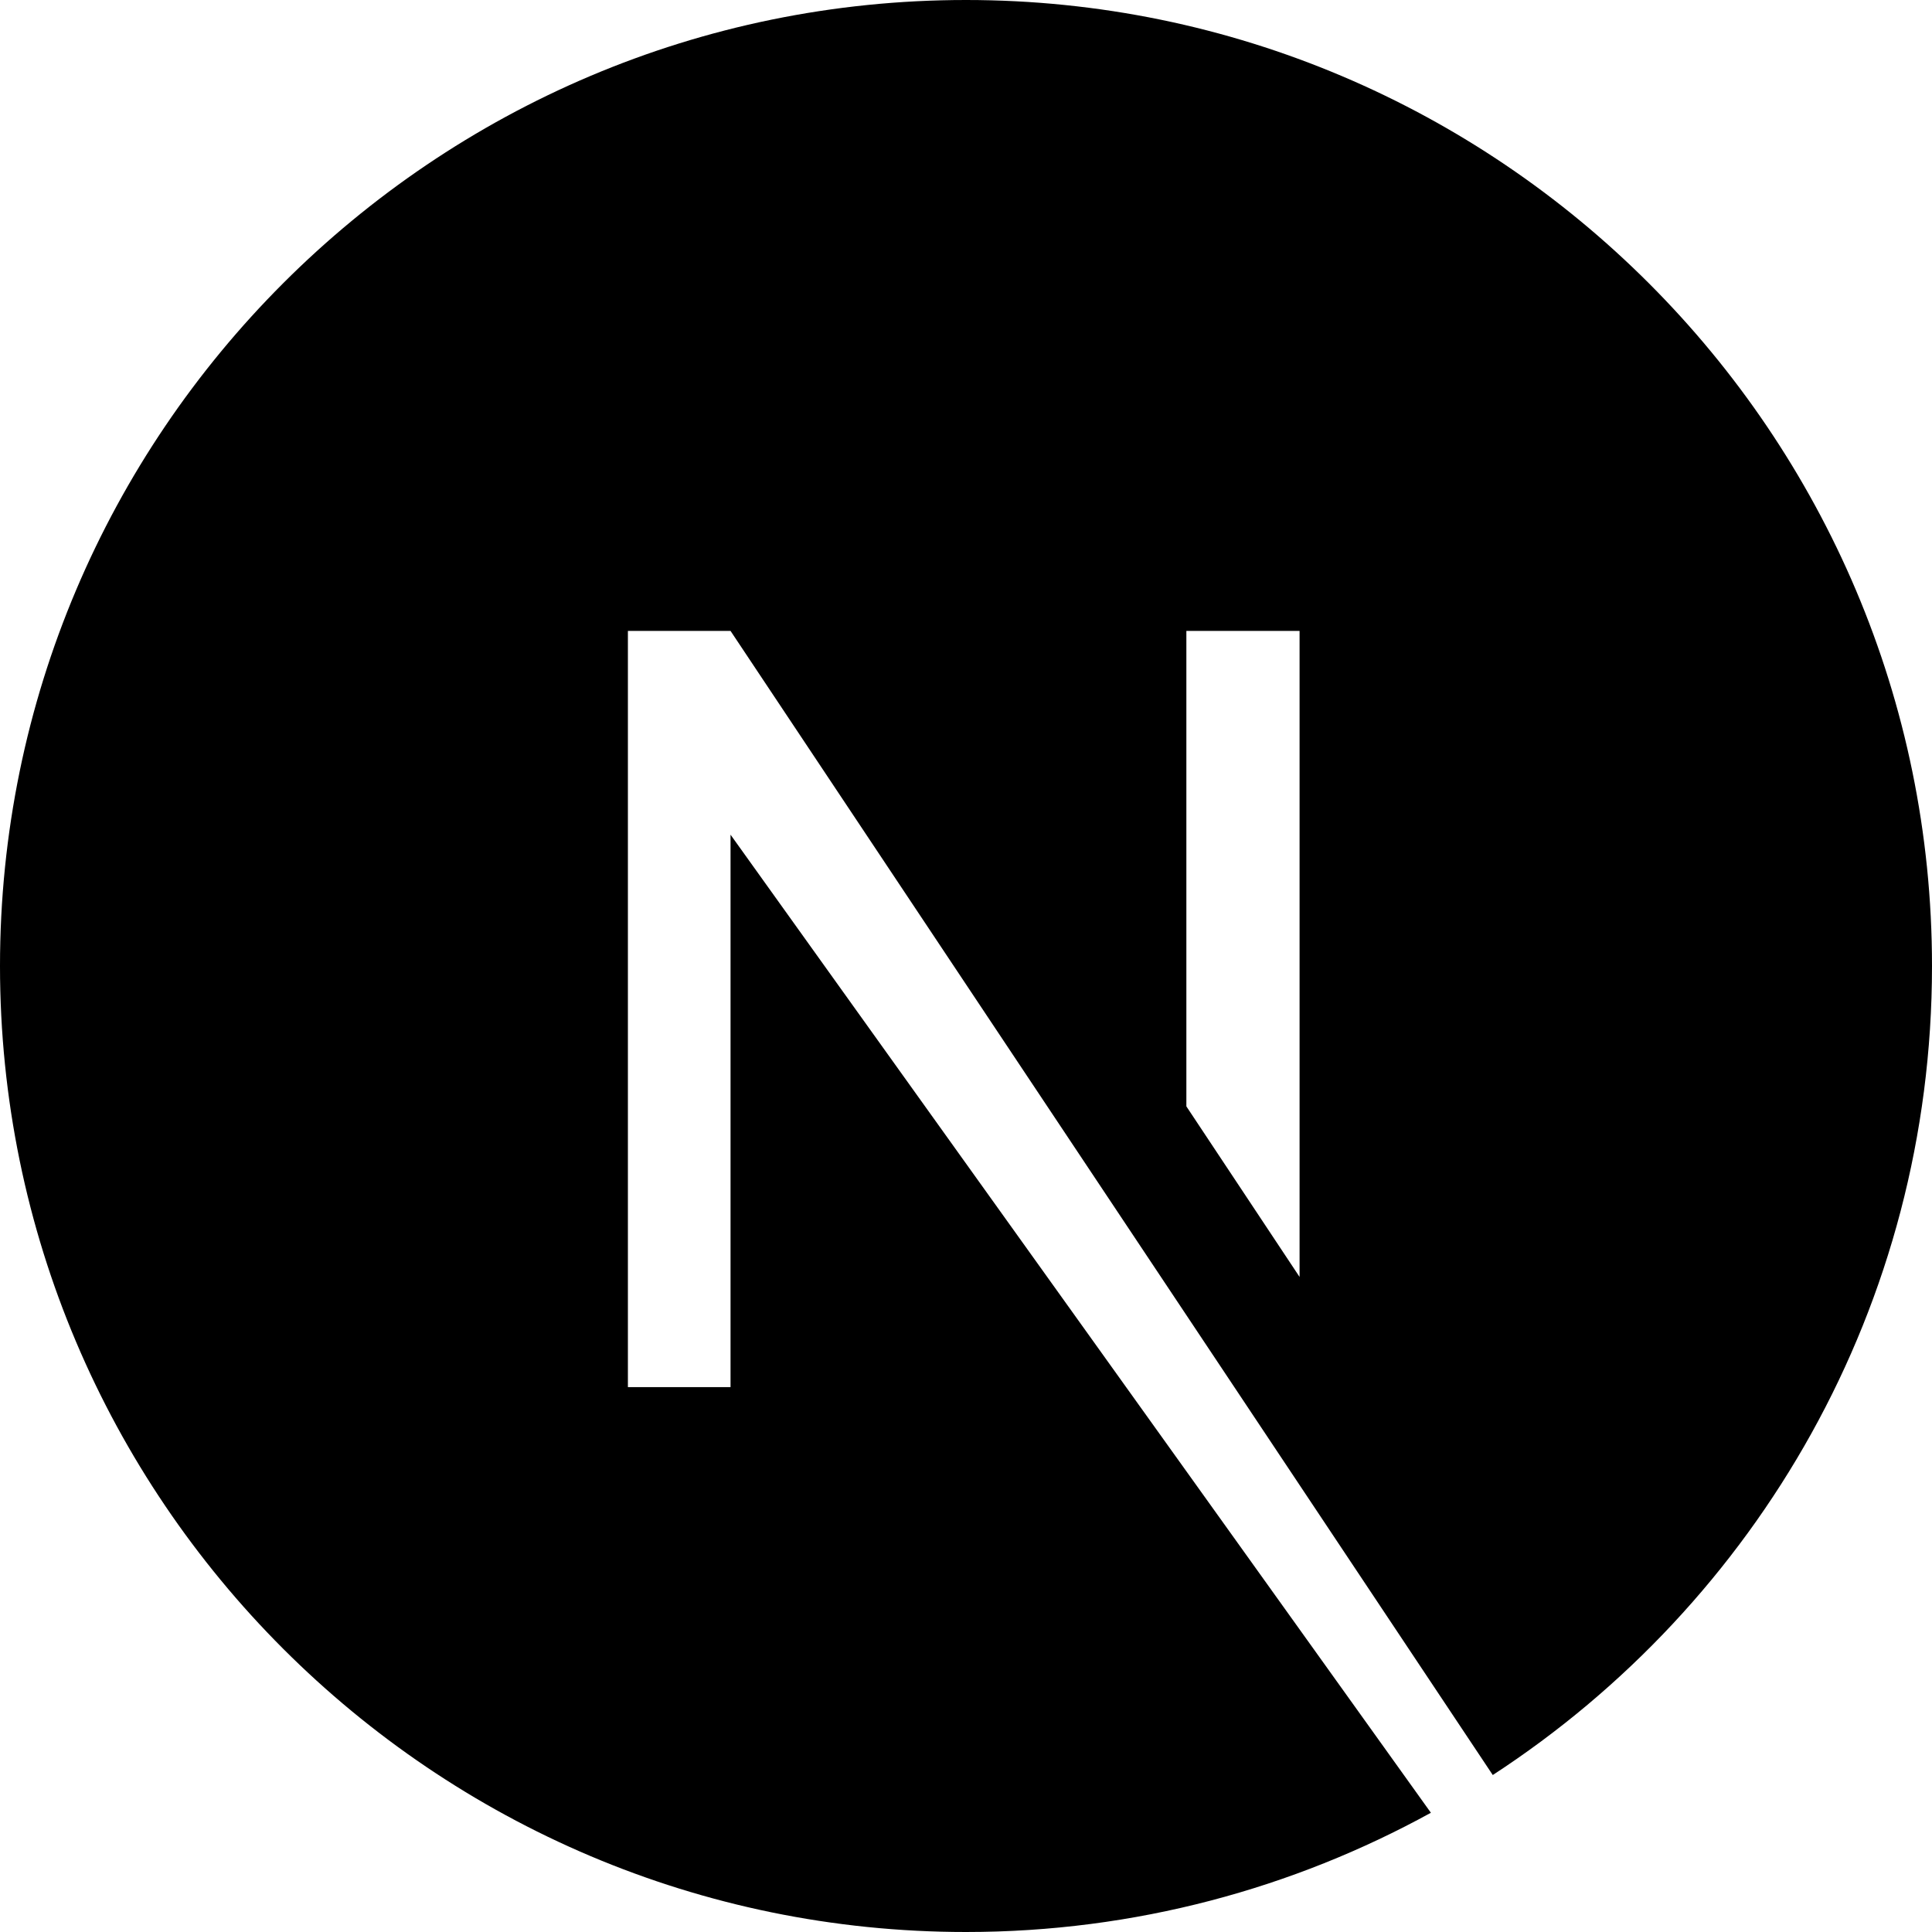
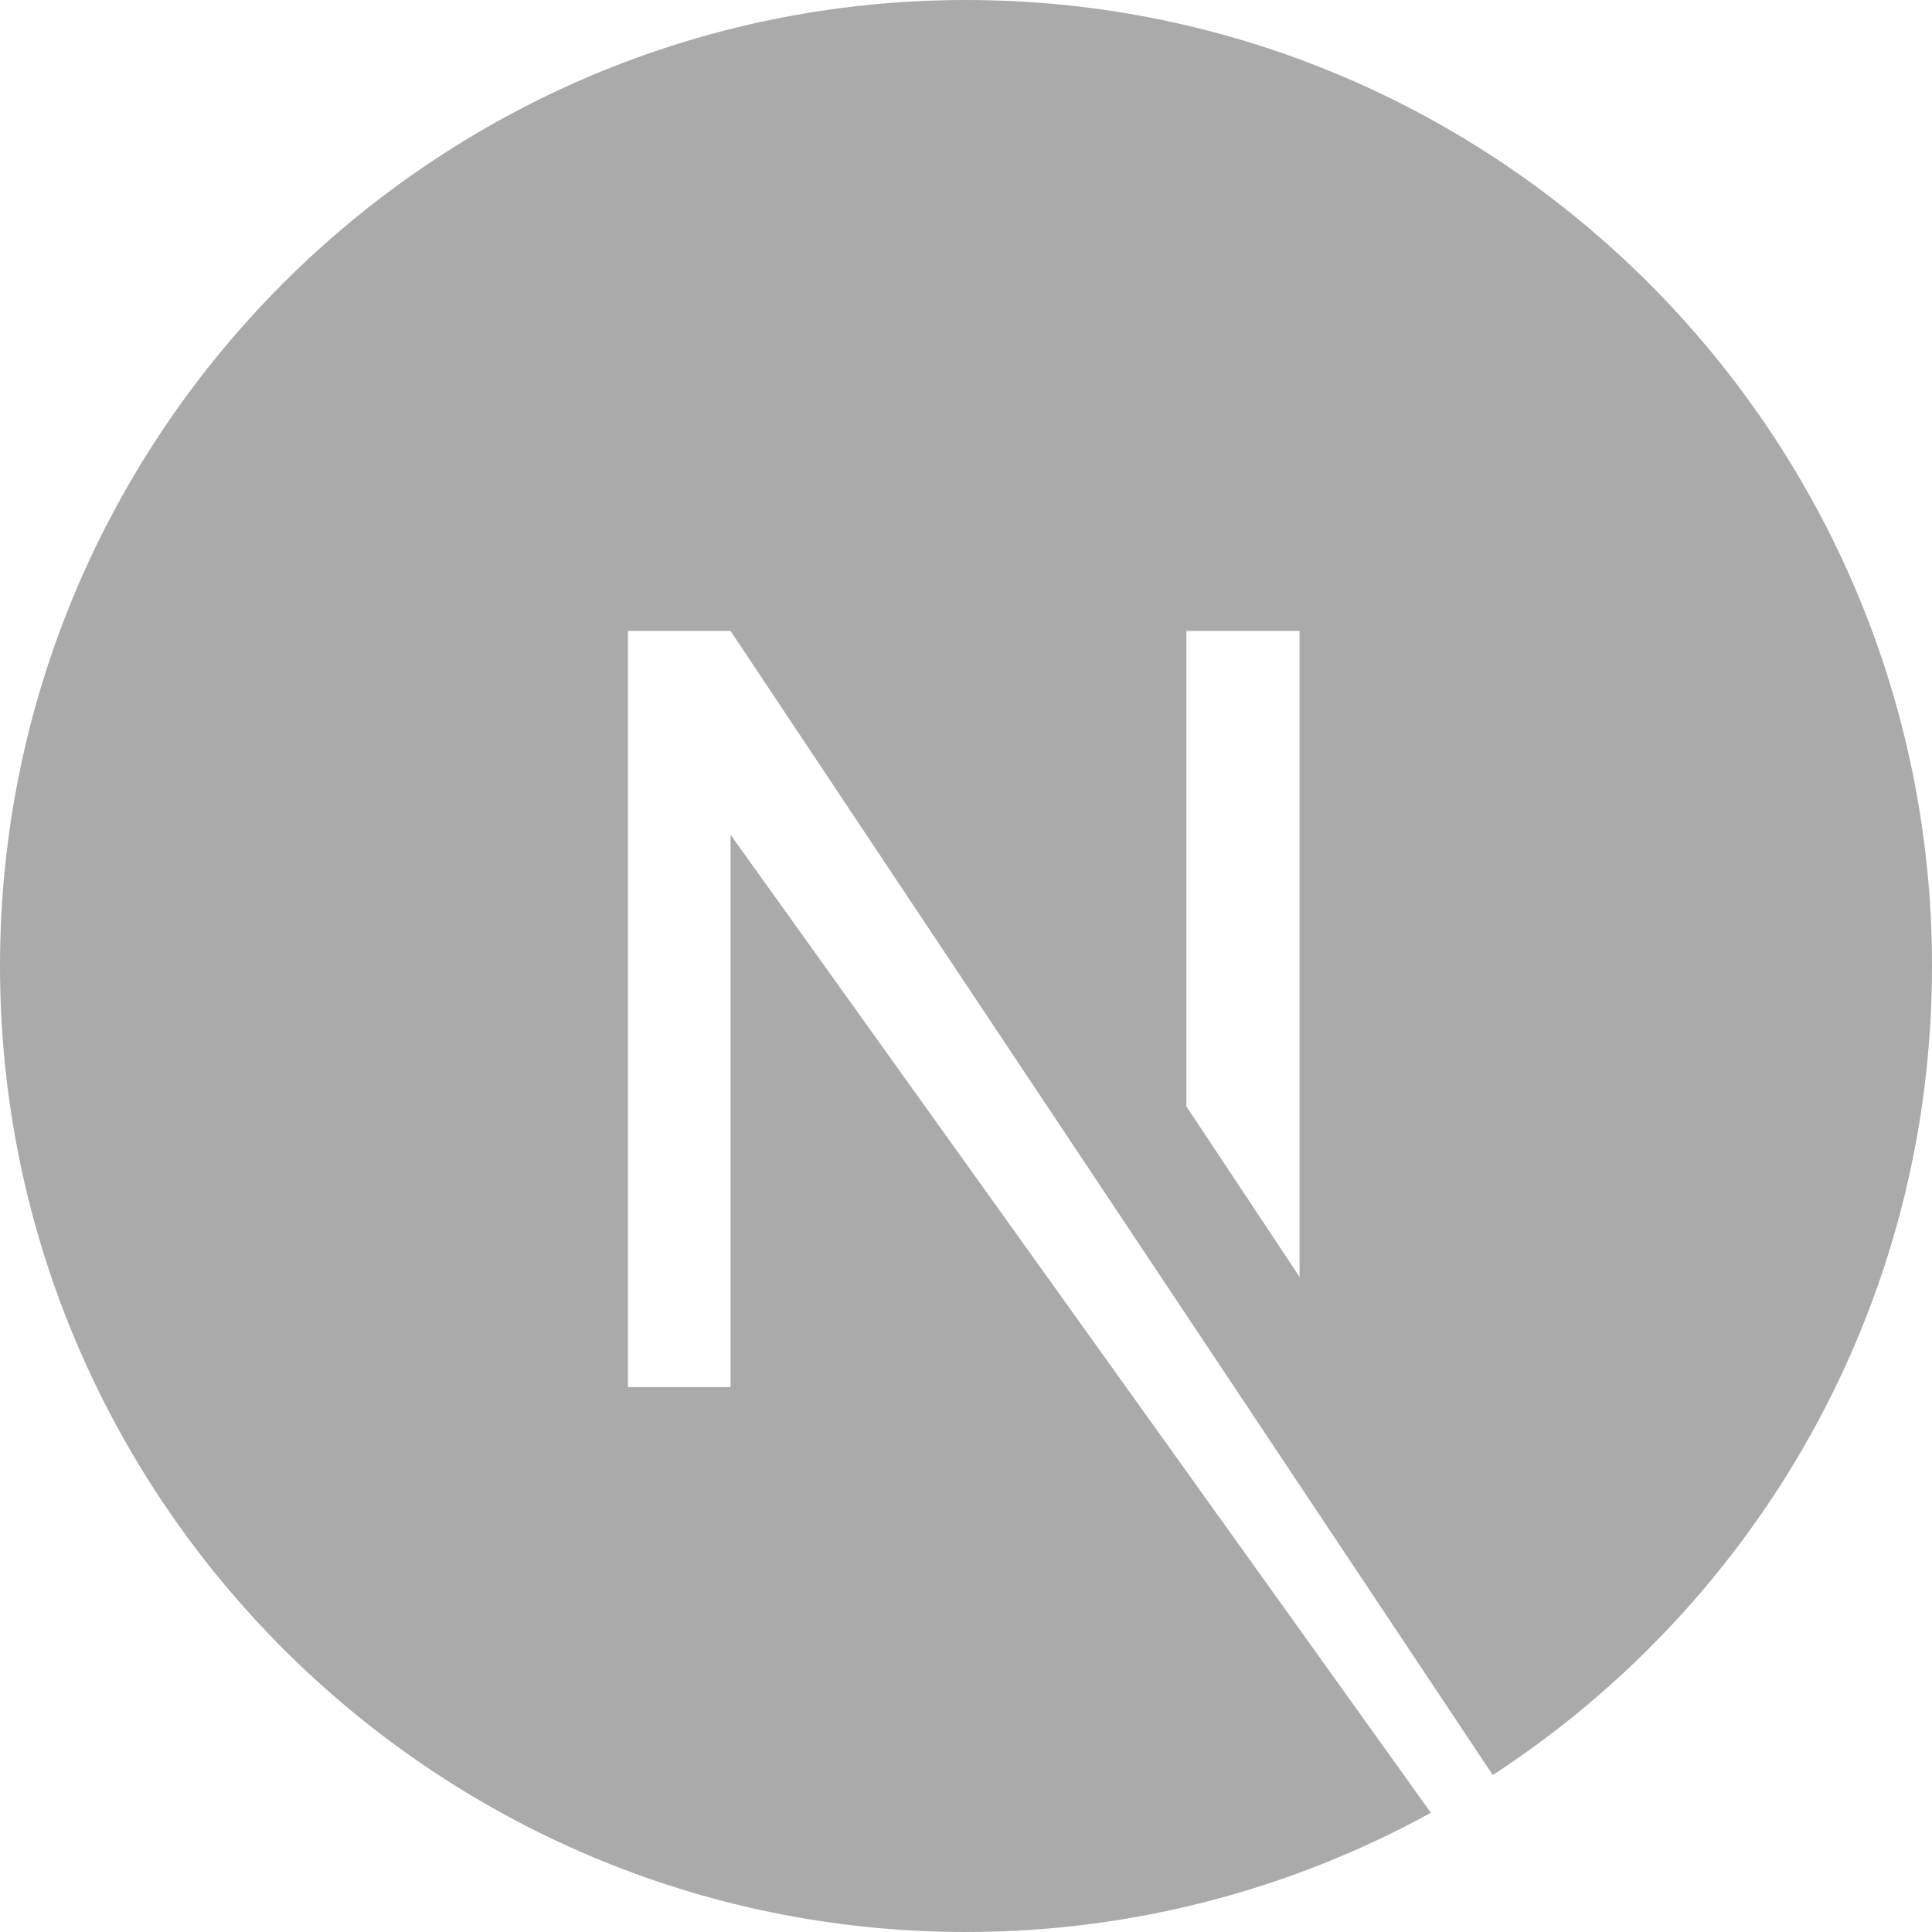
<svg xmlns="http://www.w3.org/2000/svg" viewBox="0 0 128 128">
-   <path d="M64 0C28.7 0 0 28.7 0 64s28.7 64 64 64c11.2 0 21.7-2.9 30.8-7.9L48.4 55.3v36.6h-6.8V41.8h6.8l50.5 75.8C116.4 106.2 128 86.5 128 64c0-35.3-28.7-64-64-64zm22.1 84.6l-7.5-11.3V41.8h7.5v42.8z" />
+   <path fill="#aaaaaa" d="M64 0C28.7 0 0 28.7 0 64s28.7 64 64 64c11.2 0 21.7-2.9 30.8-7.9L48.4 55.3v36.6h-6.8V41.8h6.8l50.5 75.8C116.4 106.2 128 86.5 128 64c0-35.3-28.7-64-64-64zm22.1 84.6l-7.5-11.3V41.8h7.5v42.8z" />
</svg>
